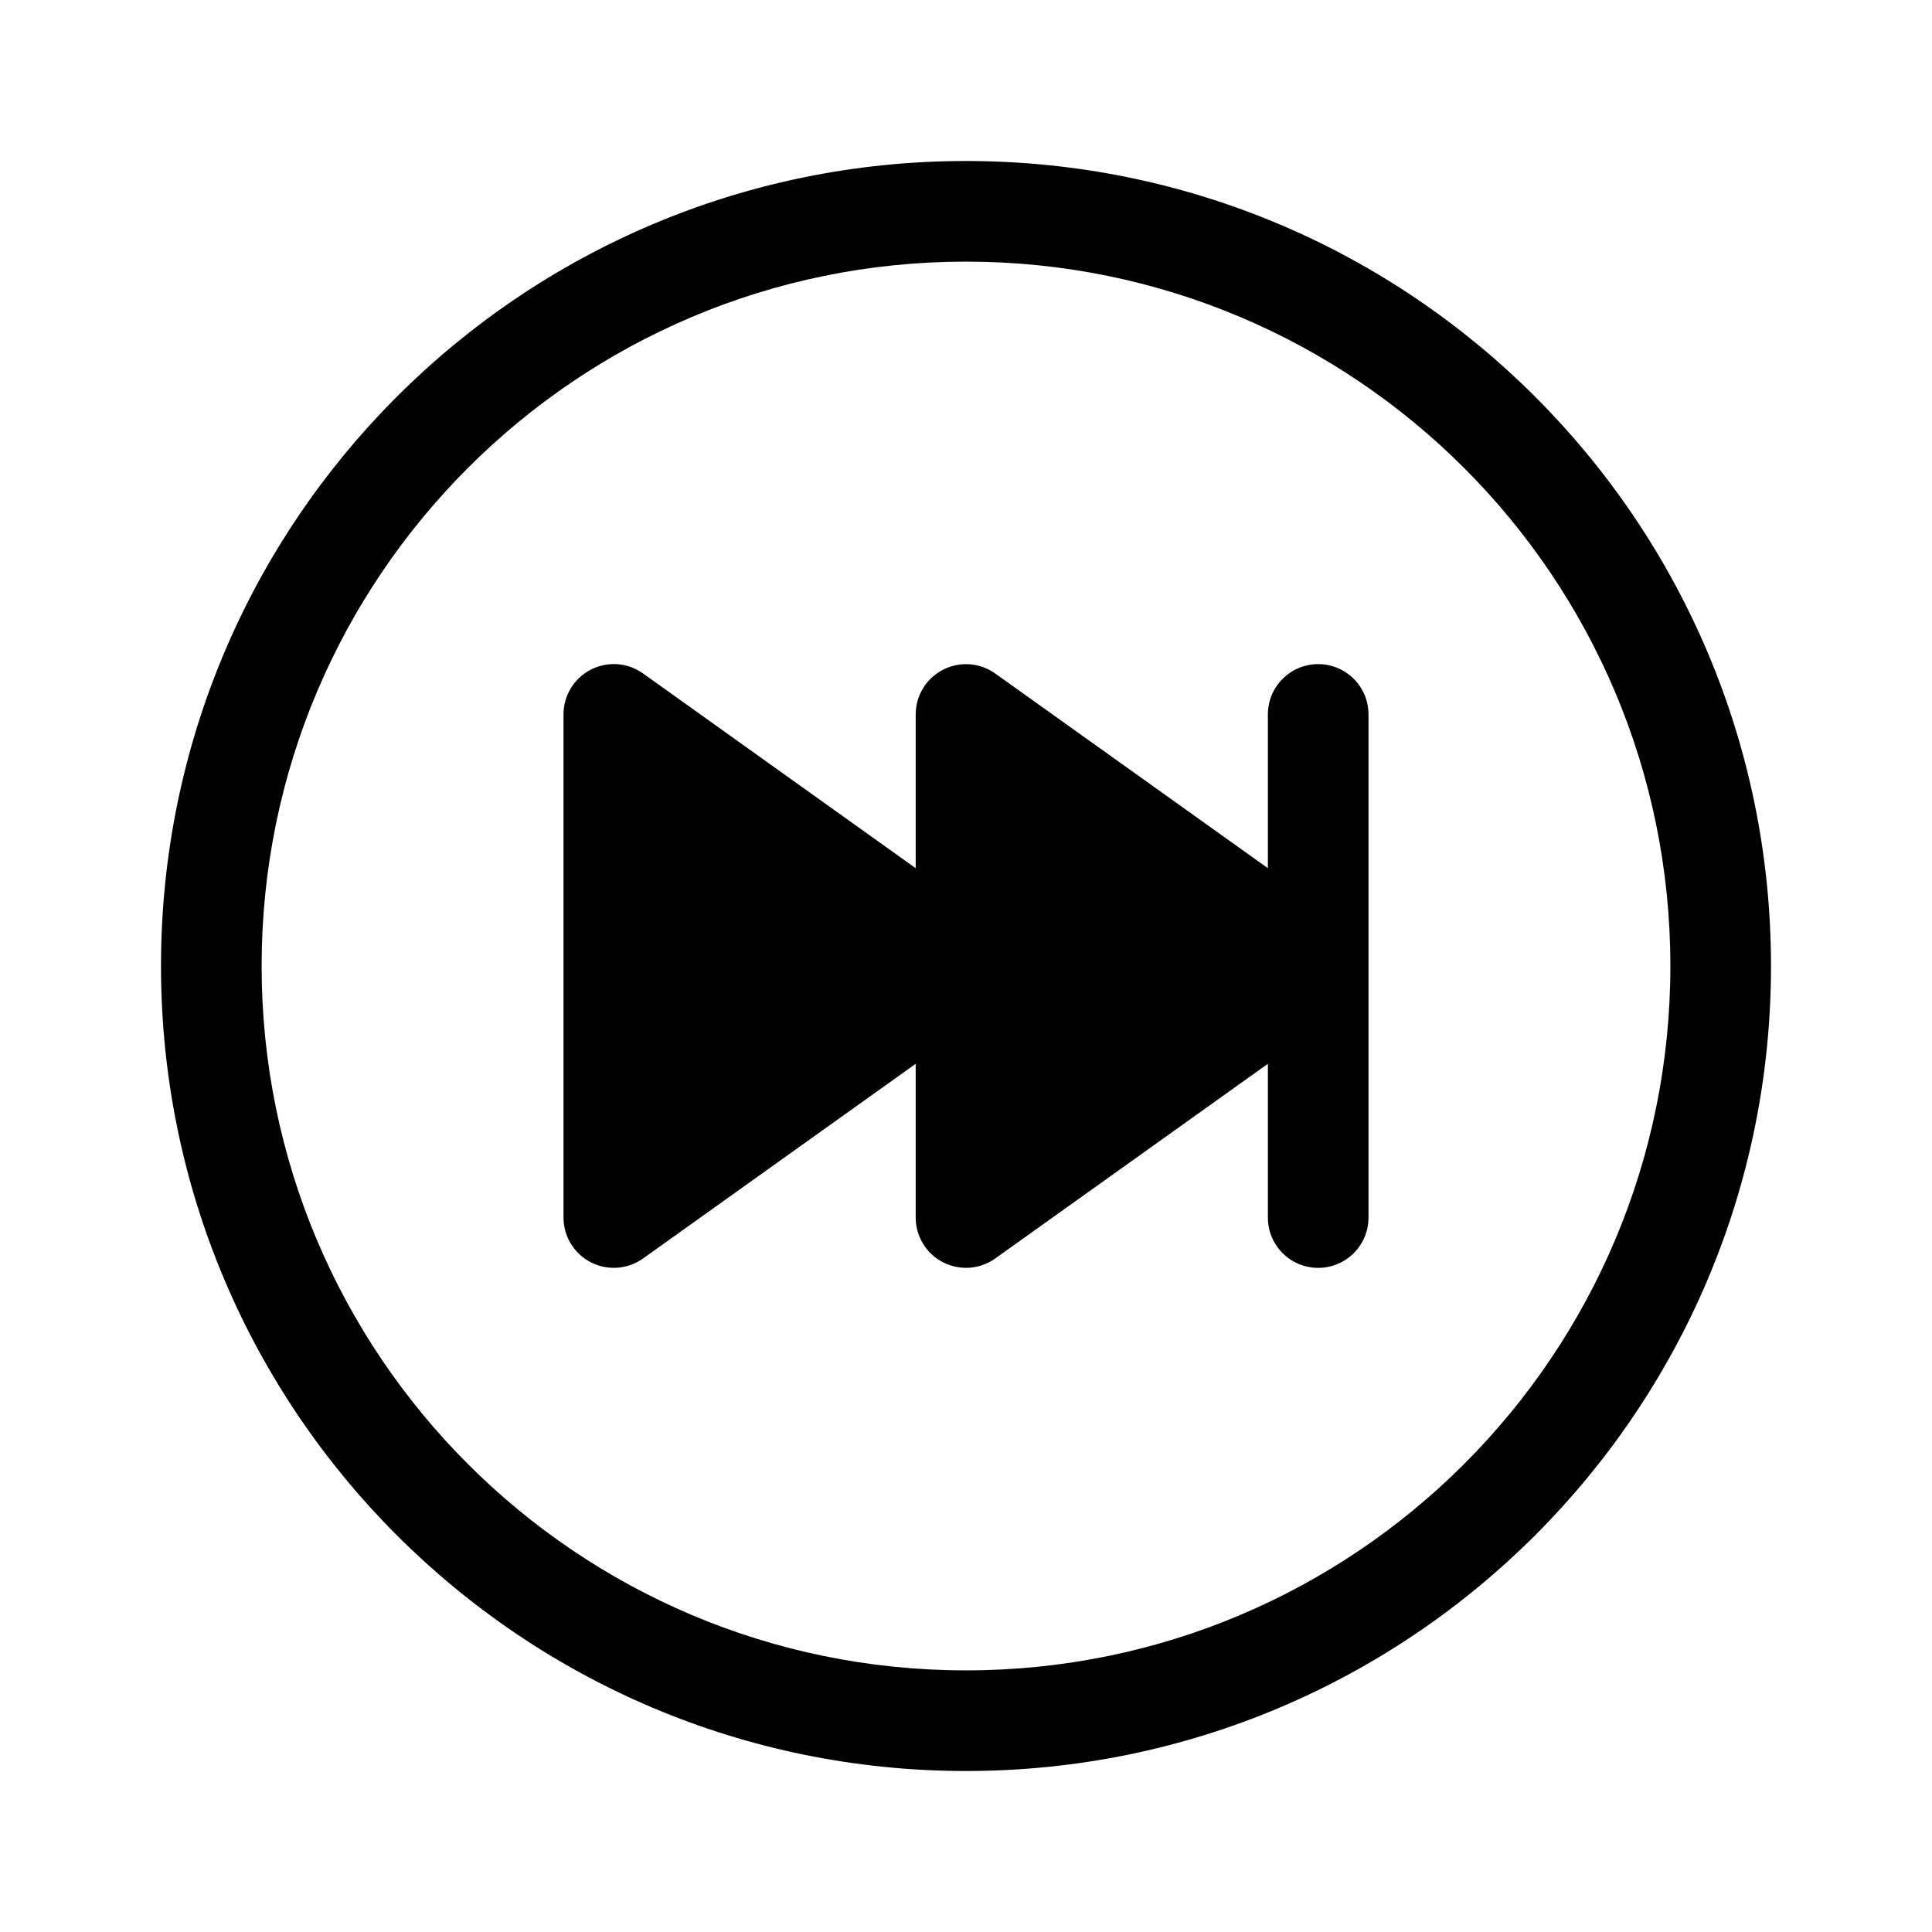
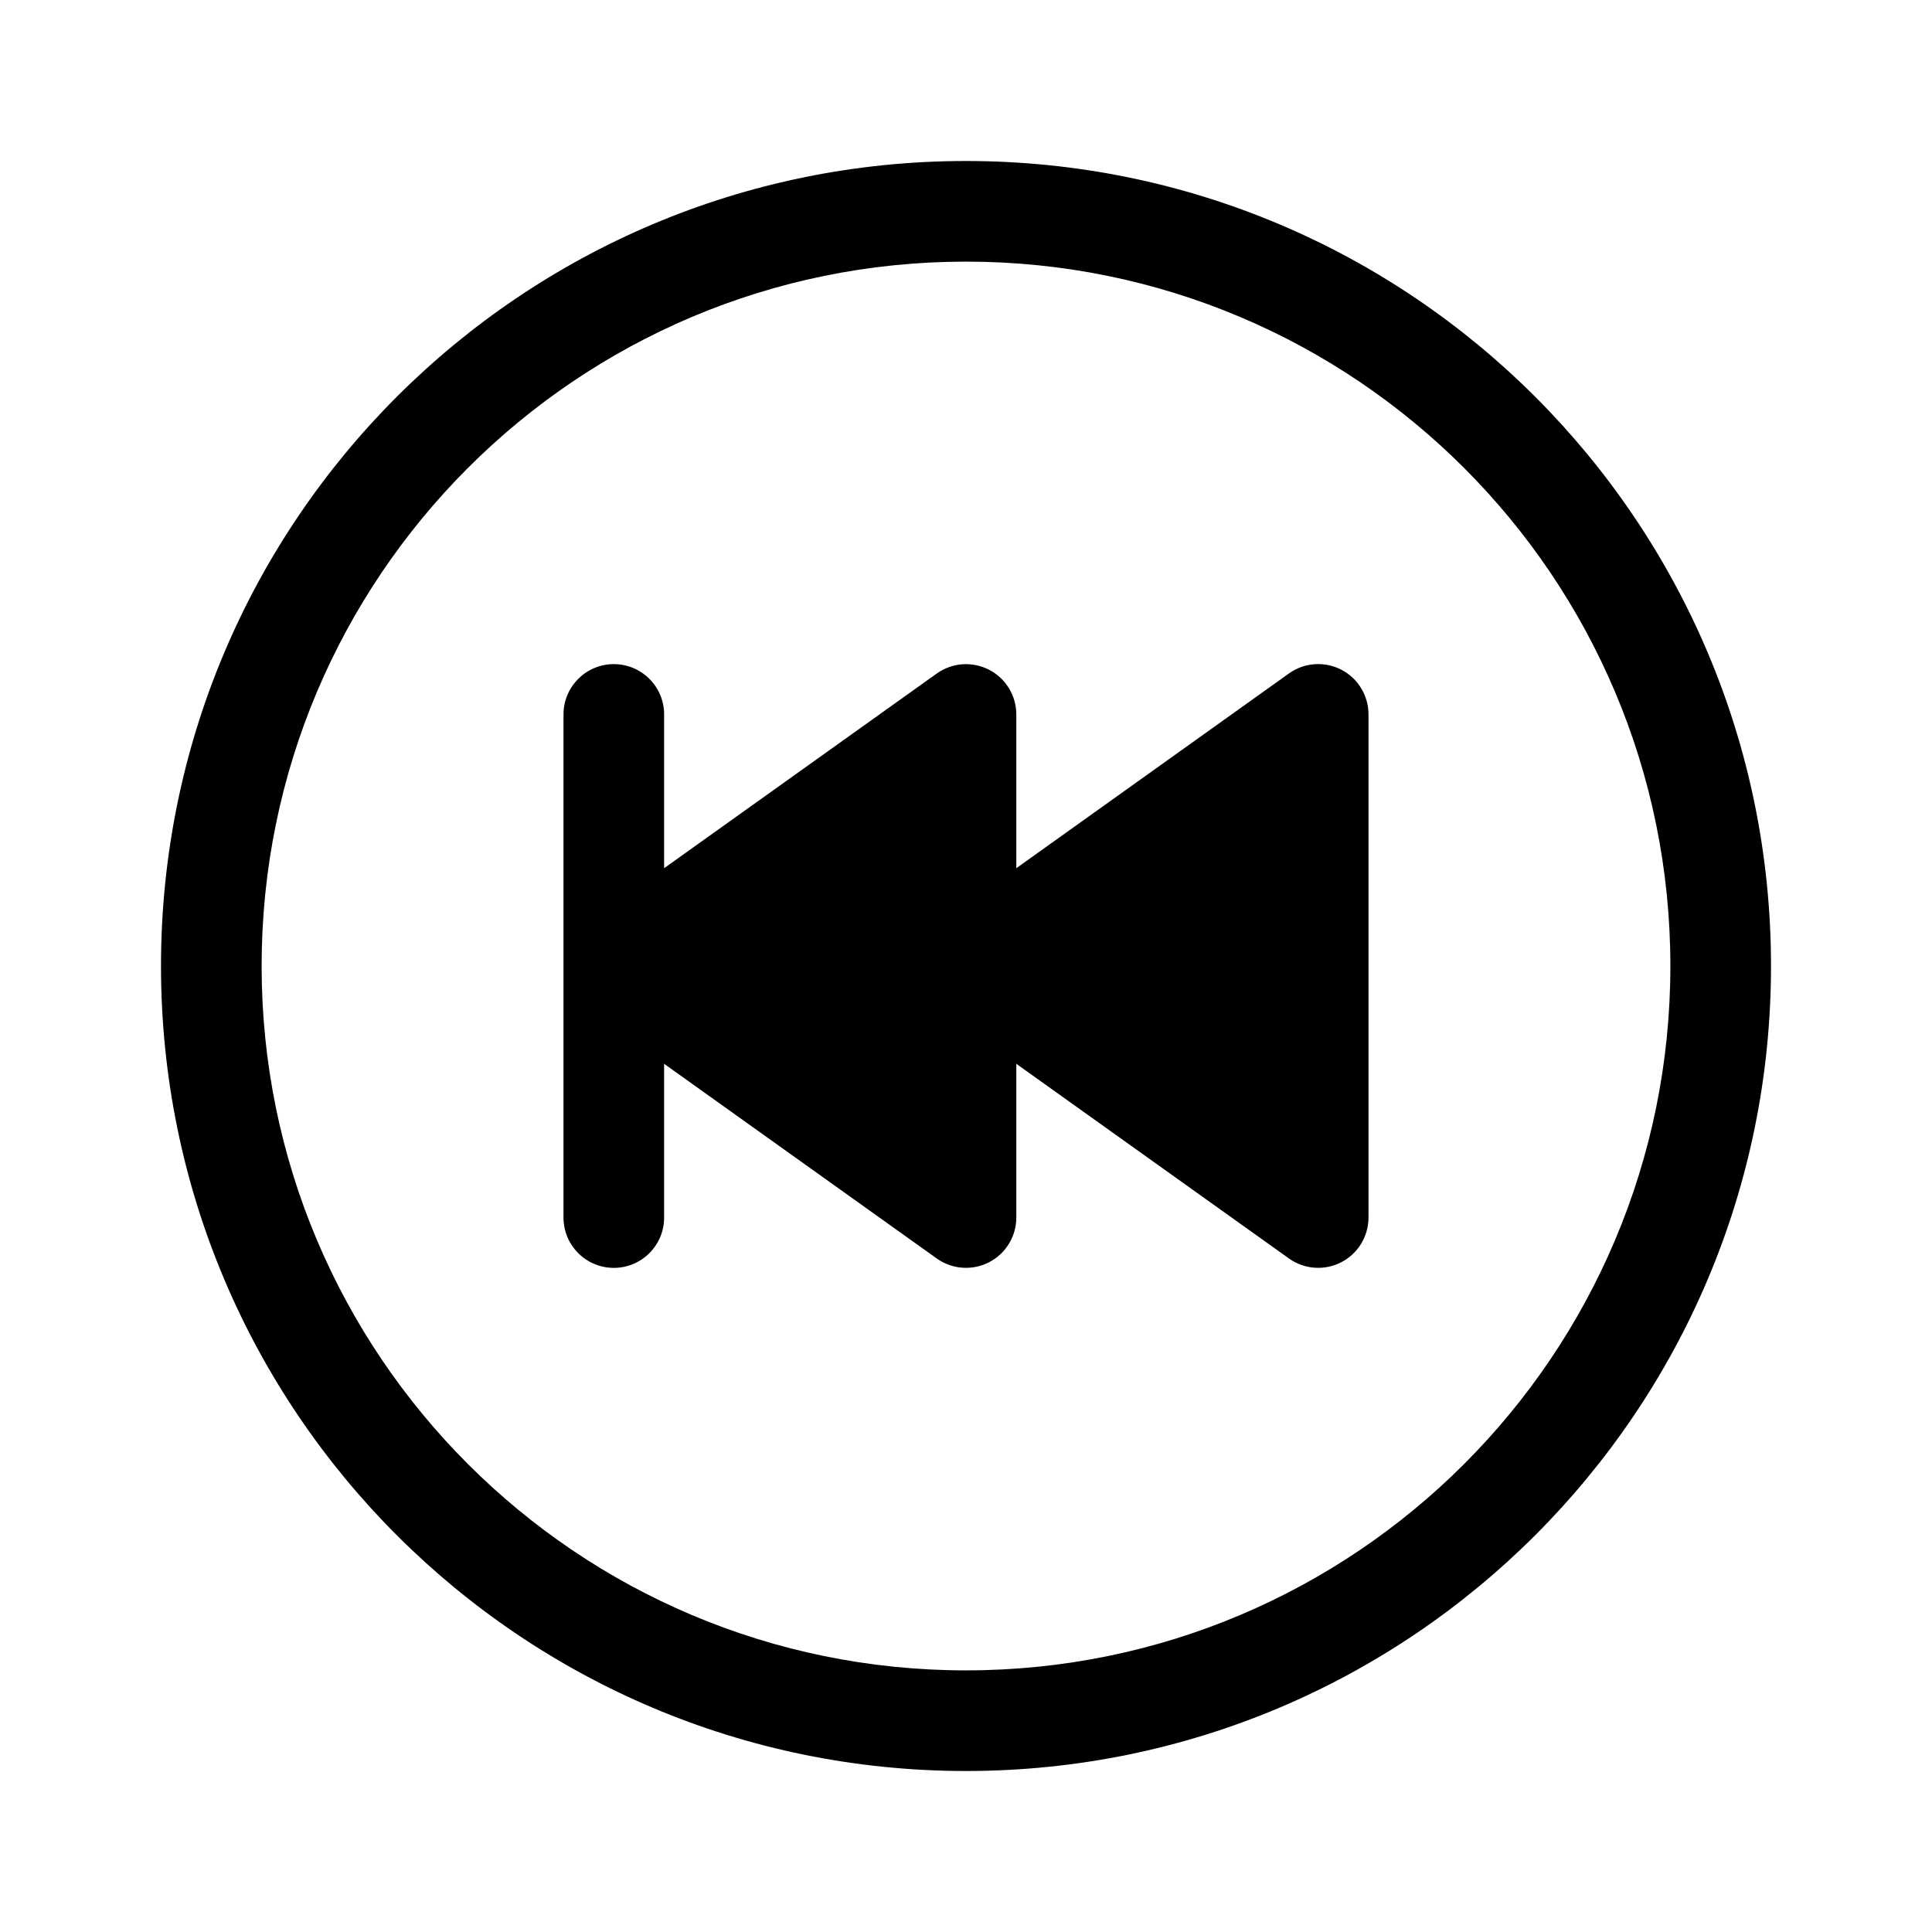
<svg xmlns="http://www.w3.org/2000/svg" width="100%" height="100%" viewBox="-1.6 -1.6 19.2 19.2">
  <path d="M8 15A7 7 0 118 1a7 7 0 010 14zm0 1A8 8 0 108 0a8 8 0 000 16z" />
-   <path d="M4.271 5.055a.5.5 0 01.52.038L7.5 7.028V5.5a.5.5 0 01.79-.407L11 7.028V5.5a.5.5 0 011 0v5a.5.5 0 01-1 0V8.972l-2.71 1.935a.5.5 0 01-.79-.407V8.972l-2.71 1.935A.5.5 0 014 10.5v-5a.5.5 0 01.271-.445z" />
+   <path d="M11.729 5.055a.5.5 0 00-.52.038L8.5 7.028V5.5a.5.5 0 00-.79-.407L5 7.028V5.5a.5.5 0 00-1 0v5a.5.5 0 001 0V8.972l2.71 1.935a.5.5 0 00.79-.407V8.972l2.71 1.935A.5.5 0 0012 10.5v-5a.5.5 0 00-.271-.445z" />
</svg>
